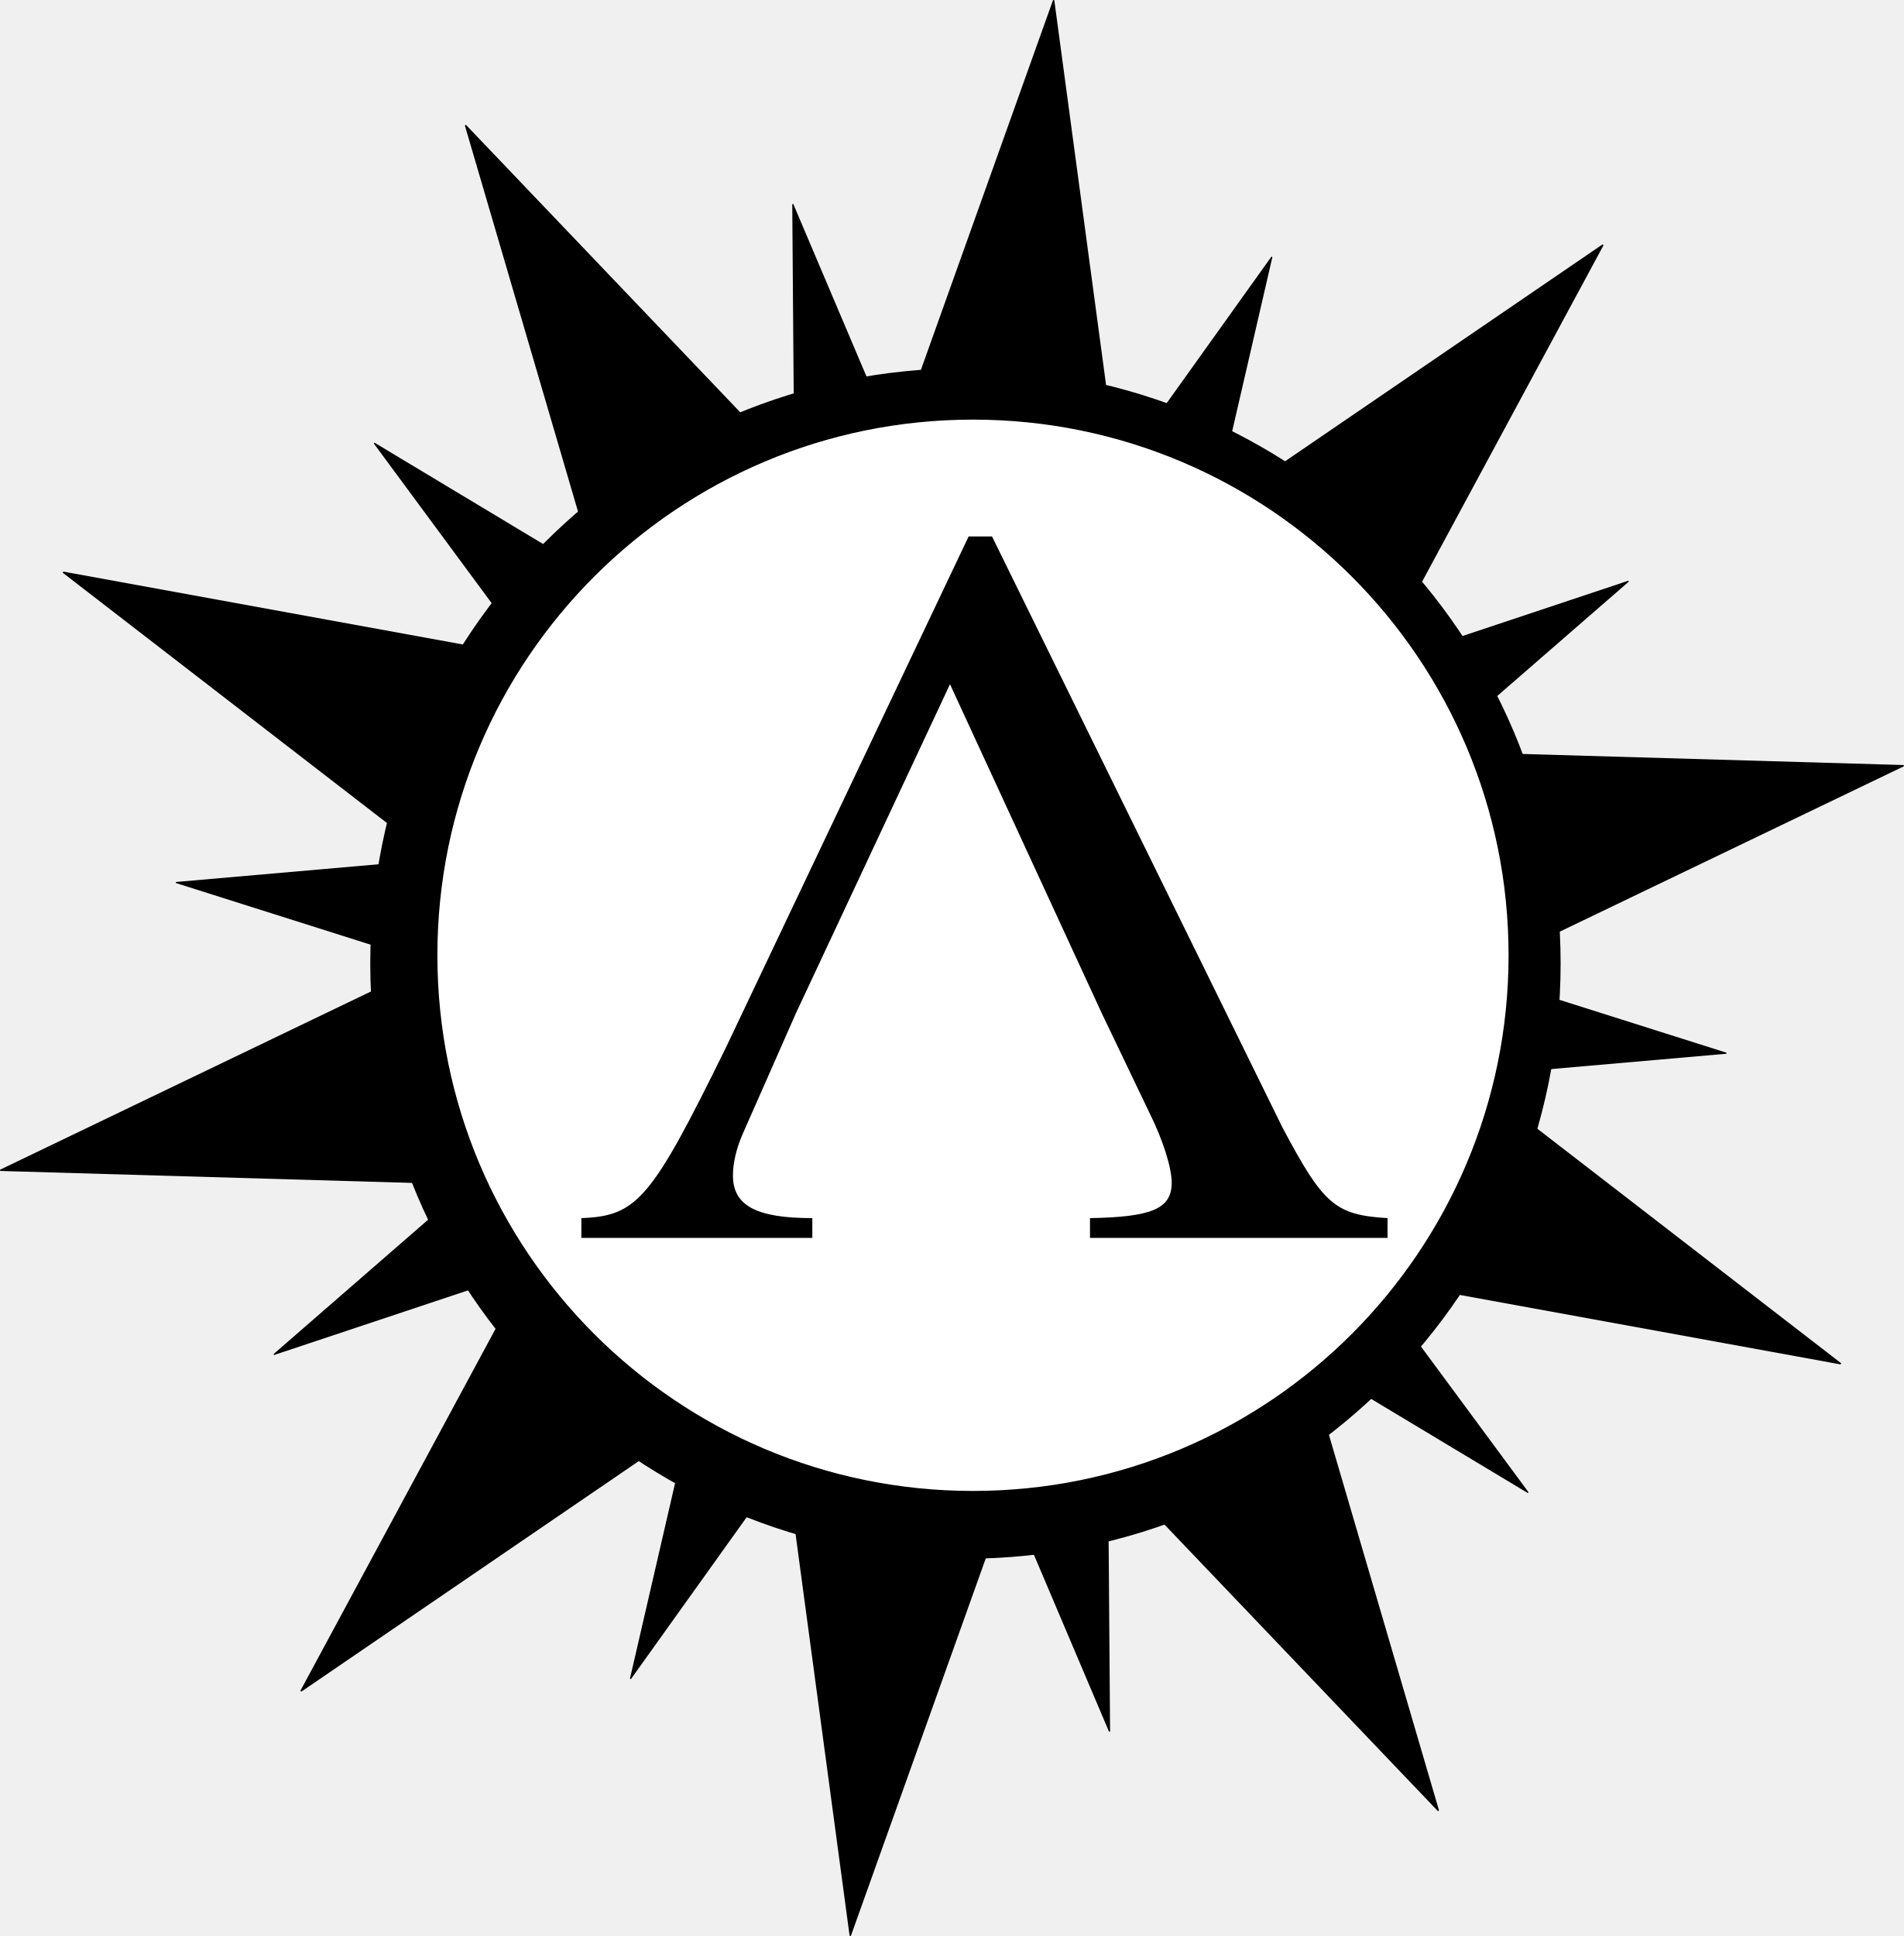
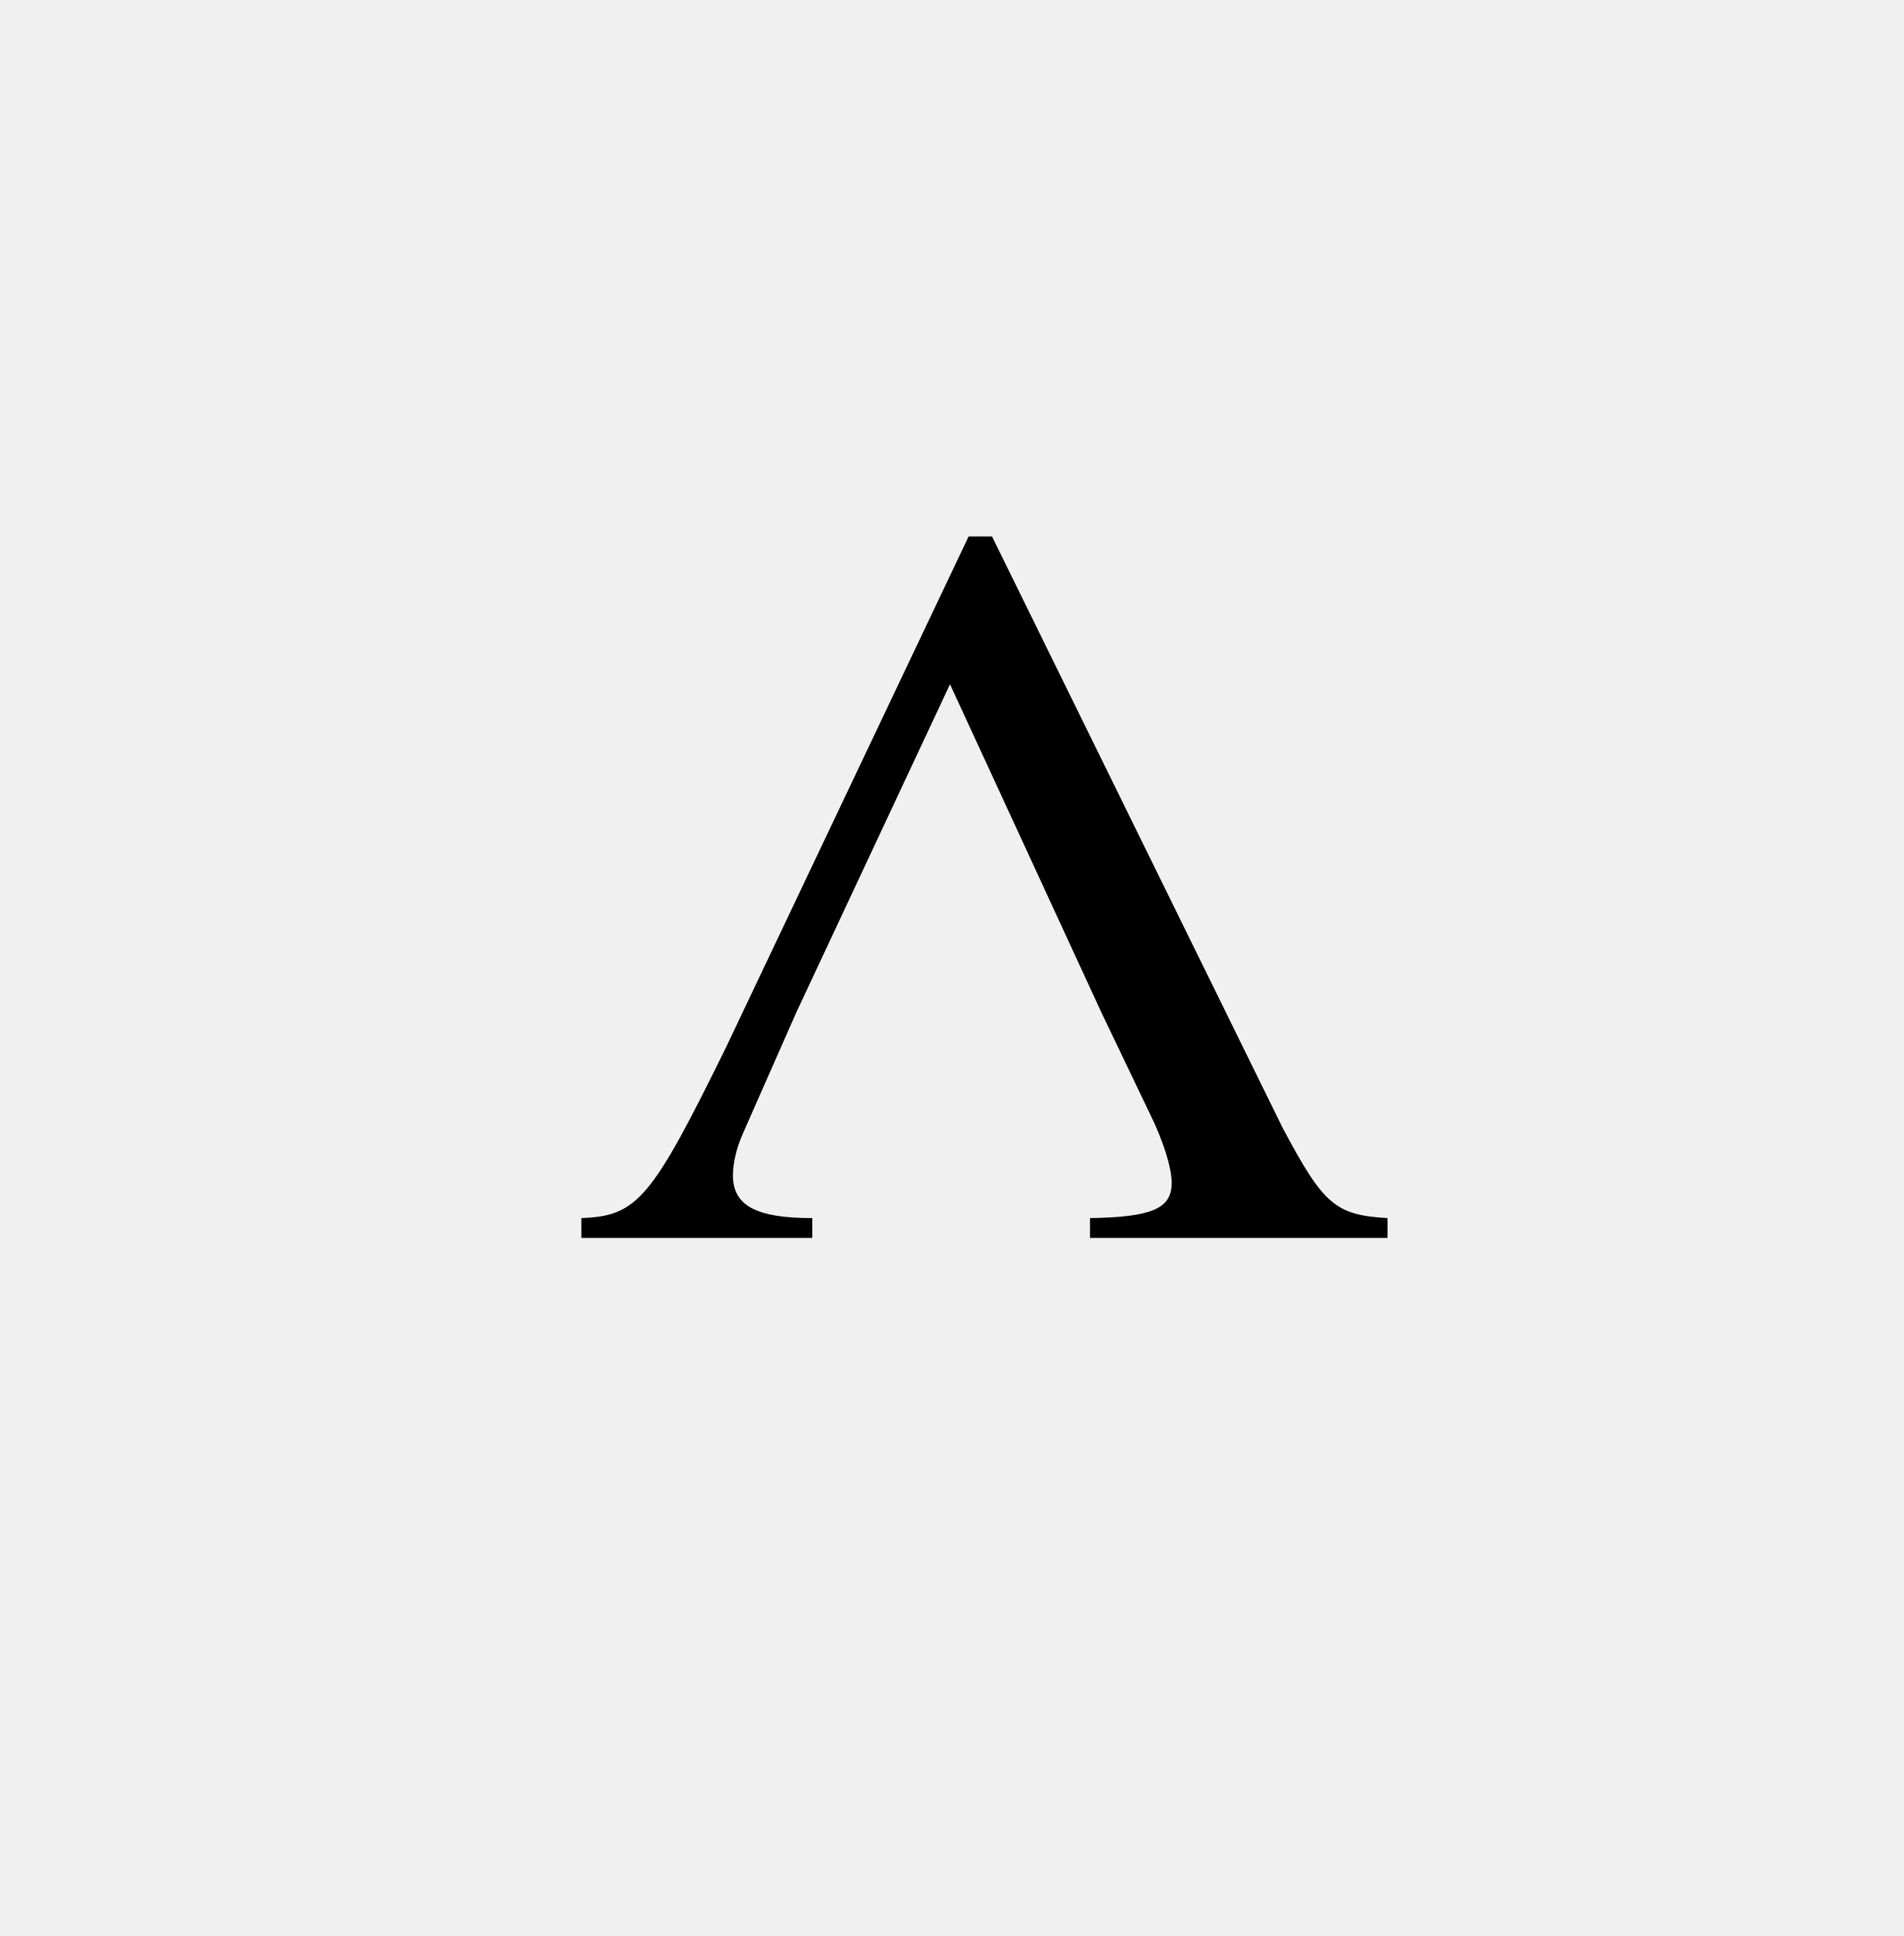
<svg xmlns="http://www.w3.org/2000/svg" width="528.65mm" height="537.492mm" viewBox="0 0 528.65 537.492" version="1.1" id="svg8">
  <defs id="defs2">
    <rect x="-944.643" y="-228.585" width="203.175" height="175.358" id="rect851" />
    <rect x="-944.643" y="-228.585" width="203.175" height="175.358" id="rect859" />
    <rect x="-944.643" y="-228.585" width="203.175" height="175.358" id="rect868" />
  </defs>
  <g id="layer1" transform="translate(731.1984,263.7889)">
-     <path style="fill:#000000;fill-opacity:1;stroke:#000000;stroke-width:0.423;stroke-linecap:round;stroke-linejoin:round;stroke-miterlimit:4;stroke-dasharray:none;stroke-opacity:1" id="path837" d="m -331.866,238.796 -109.744,-114.988 -53.487,149.684 -21.197,-157.533 -131.254,89.658 75.447,-139.906 -158.886,-4.614 143.273,-68.84 -125.829,-97.124 156.373,28.521 -44.71,-152.535 109.744,114.988 53.487,-149.684 21.197,157.533 131.254,-89.658 -75.447,139.906 158.886,4.614 -143.273,68.84 125.829,97.124 -156.373,-28.521 z" />
-     <ellipse style="fill:#000000;fill-opacity:1;stroke:#000000;stroke-width:0.492;stroke-linecap:round;stroke-linejoin:round;stroke-miterlimit:4;stroke-dasharray:none;stroke-opacity:1" id="path839" ry="165.015" rx="165.014" cy="3.7" cx="-463.127" />
-     <path style="fill:#000000;fill-opacity:1;stroke:#000000;stroke-width:0.211;stroke-linecap:round;stroke-linejoin:round;stroke-miterlimit:4;stroke-dasharray:none;stroke-opacity:1" id="path843" d="m -393.294,119.866 -53.469,-50.891 -28.147,68.239 -13.344,-72.6 -62.881,38.662 31.878,-66.578 -73.597,-5.682 64.923,-35.126 -56.201,-47.856 73.17,9.744 -17.339,-71.751 53.469,50.891 28.147,-68.239 13.344,72.6 62.881,-38.662 -31.878,66.578 73.597,5.682 -64.923,35.126 56.201,47.856 -73.17,-9.744 z" />
-     <path style="fill:#000000;fill-opacity:1;stroke:#000000;stroke-width:0.423;stroke-linecap:round;stroke-linejoin:round;stroke-miterlimit:4;stroke-dasharray:none;stroke-opacity:1" id="path845" d="m -325.79,236.785 -112.551,-128.194 -50.68,162.889 -15.706,-169.867 -136.745,101.992 87.139,-146.657 -170.578,2.136 156.7,-67.429 -139.256,-98.535 166.406,37.555 -54.743,-161.569 112.551,128.194 50.68,-162.889 15.706,169.867 136.745,-101.992 -87.139,146.657 170.578,-2.136 -156.7,67.429 139.256,98.535 -166.406,-37.555 z" transform="matrix(0.7635104,-0.2439263,0.2439263,0.7635104,-115.9866,-109.7287)" />
-     <circle style="fill:#ffffff;fill-opacity:1;stroke:#000000;stroke-width:0.584;stroke-linecap:round;stroke-linejoin:round;stroke-miterlimit:4;stroke-dasharray:none;stroke-opacity:1" id="path847" cx="-461.035" cy="1.425" r="149.008" />
    <g aria-label="A" transform="matrix(30.60969,0,0,27.30176,28340.587,6245.551)" id="text866" style="font-style:normal;font-variant:normal;font-weight:normal;font-stretch:normal;font-size:10.583px;line-height:0;font-family:Pirulen;-inkscape-font-specification:Pirulen;letter-spacing:0px;word-spacing:0px;white-space:pre;shape-inside:url(#rect868)">
      <path d="m -937.171,-226.035 c -0.476,-0.032 -0.582,-0.138 -0.953,-0.921 l -2.635,-6.011 h -0.212 l -2.201,5.196 c -0.677,1.545 -0.804,1.714 -1.312,1.736 v 0.201 h 2.095 v -0.201 c -0.508,0 -0.72,-0.127 -0.72,-0.434 0,-0.127 0.032,-0.275 0.085,-0.413 l 0.487,-1.238 h 2.773 l 0.434,1.016 c 0.127,0.286 0.201,0.561 0.201,0.709 0,0.265 -0.18,0.349 -0.741,0.36 v 0.201 h 2.699 z m -5.366,-2.085 1.397,-3.344 1.376,3.344 z" style="font-style:normal;font-variant:normal;font-weight:normal;font-stretch:normal;font-family:Times;-inkscape-font-specification:Times" id="path870" />
    </g>
  </g>
</svg>
